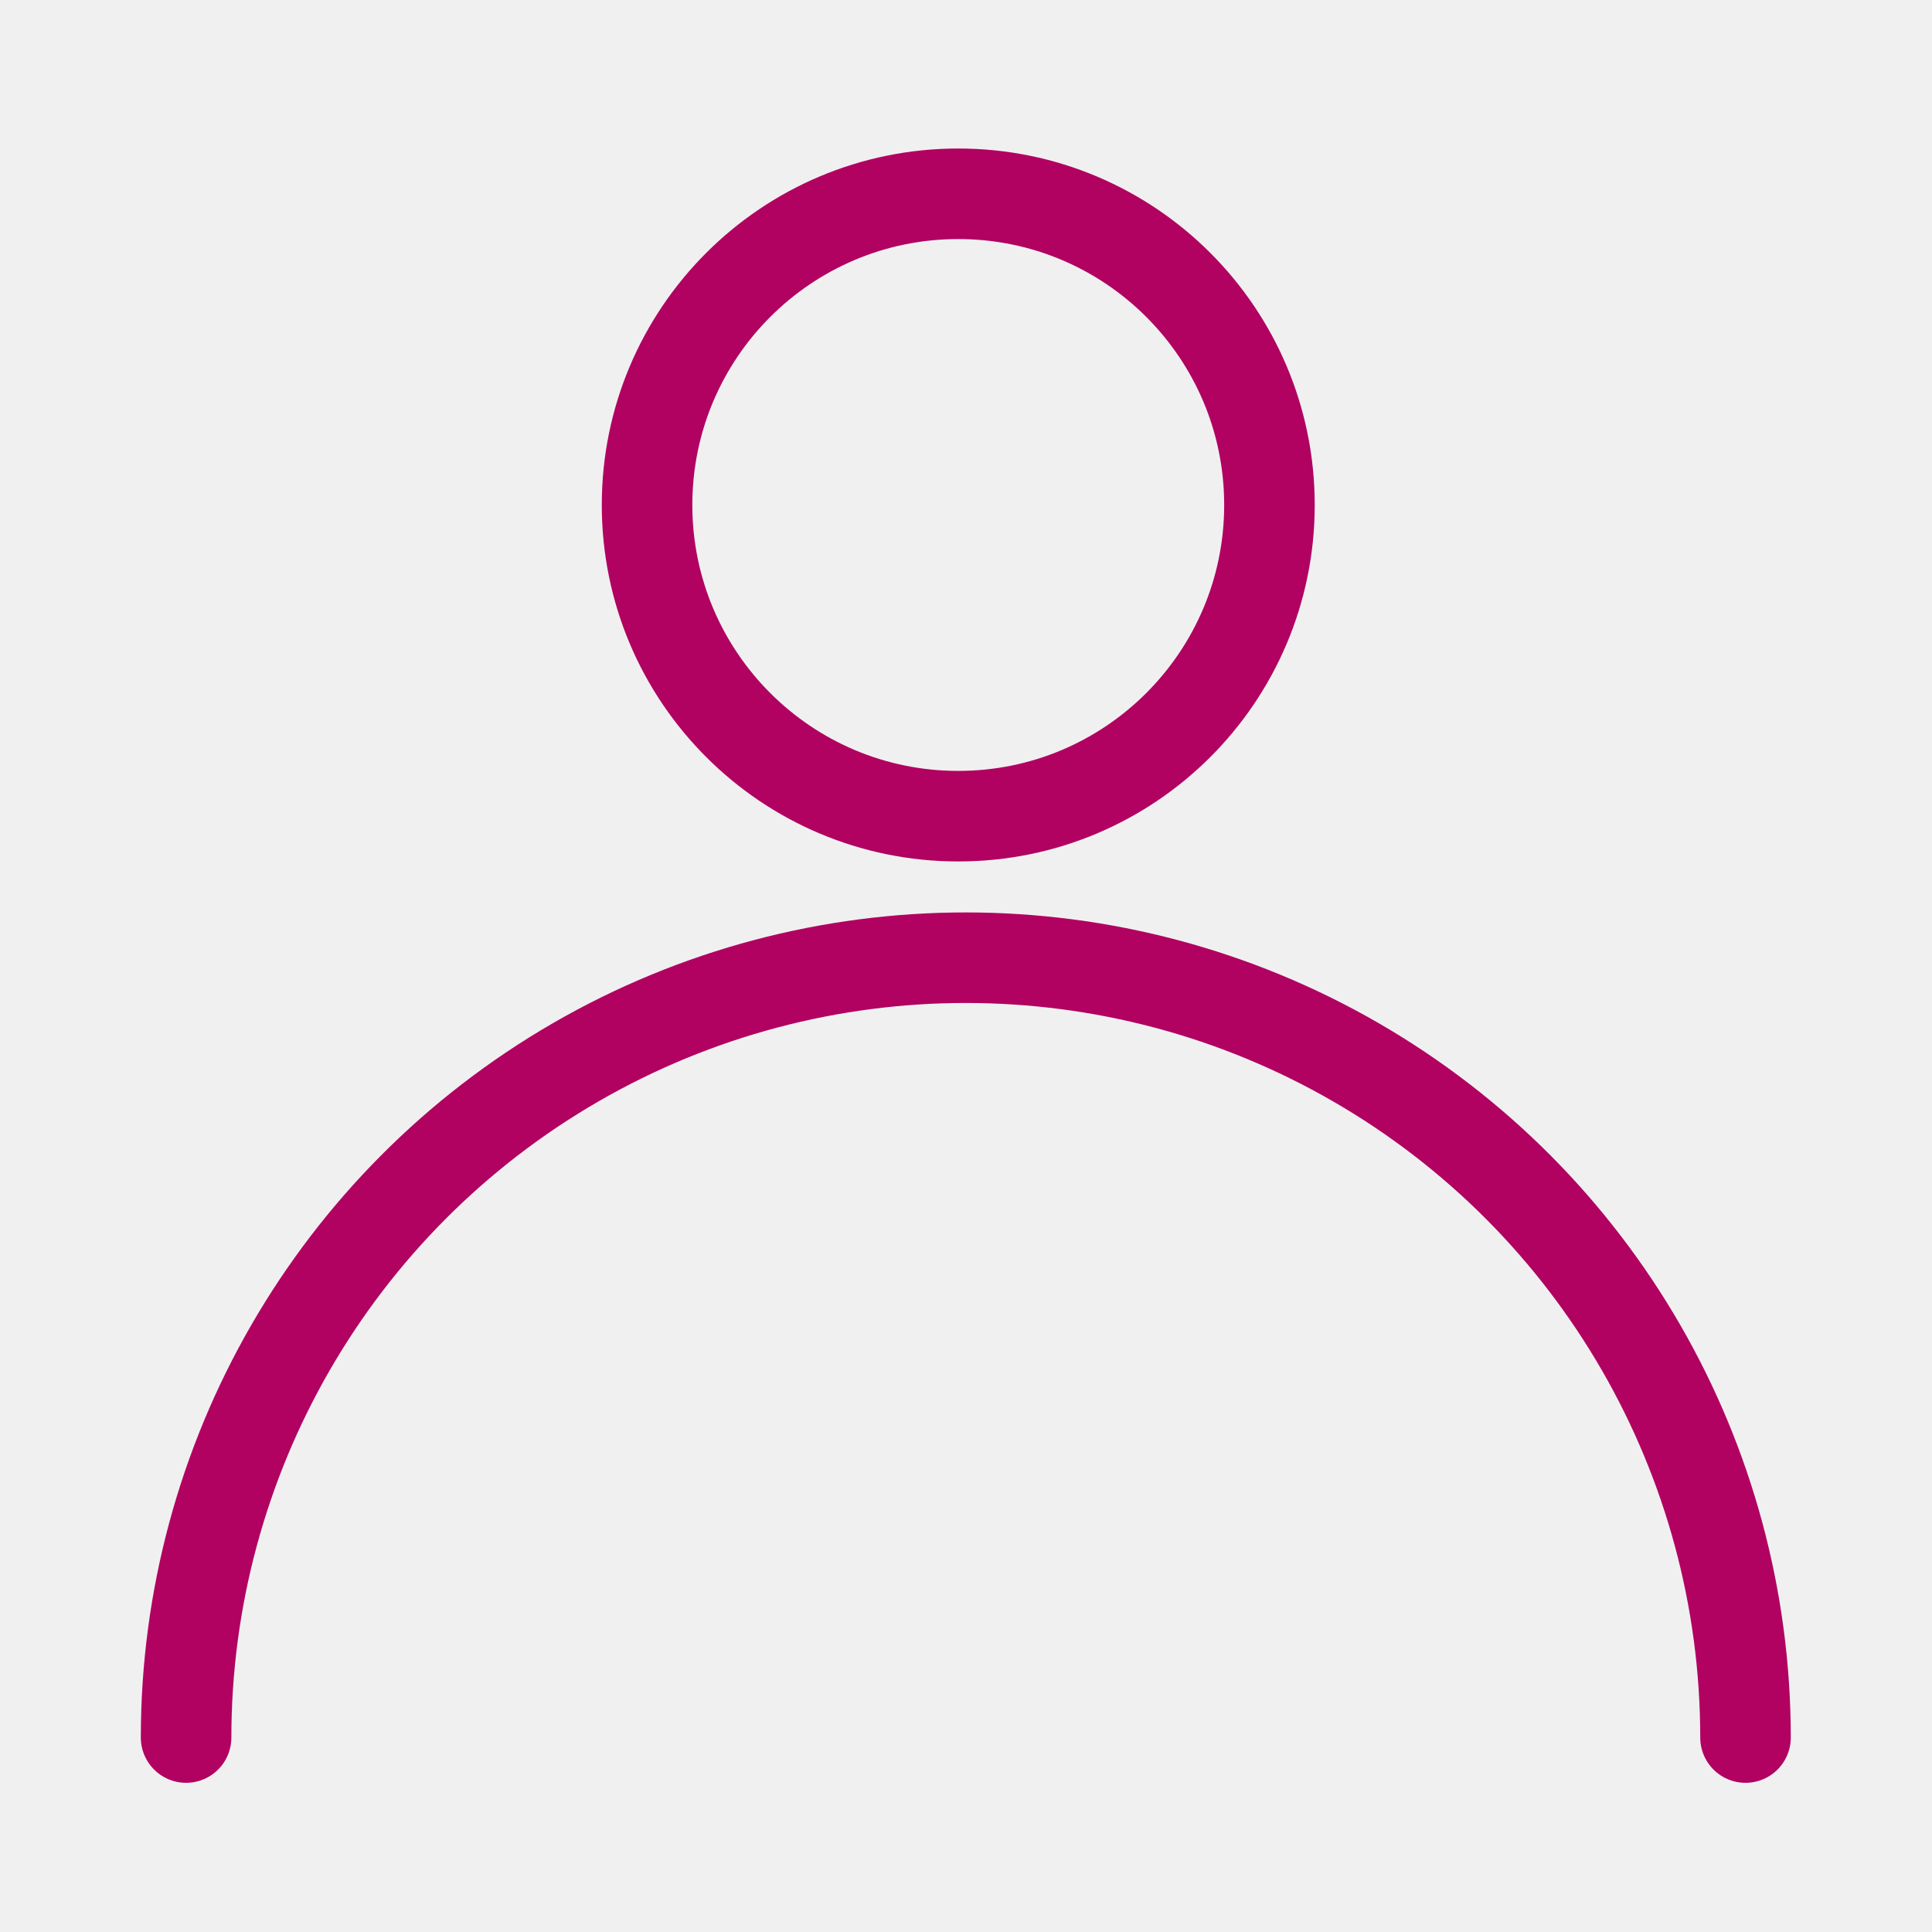
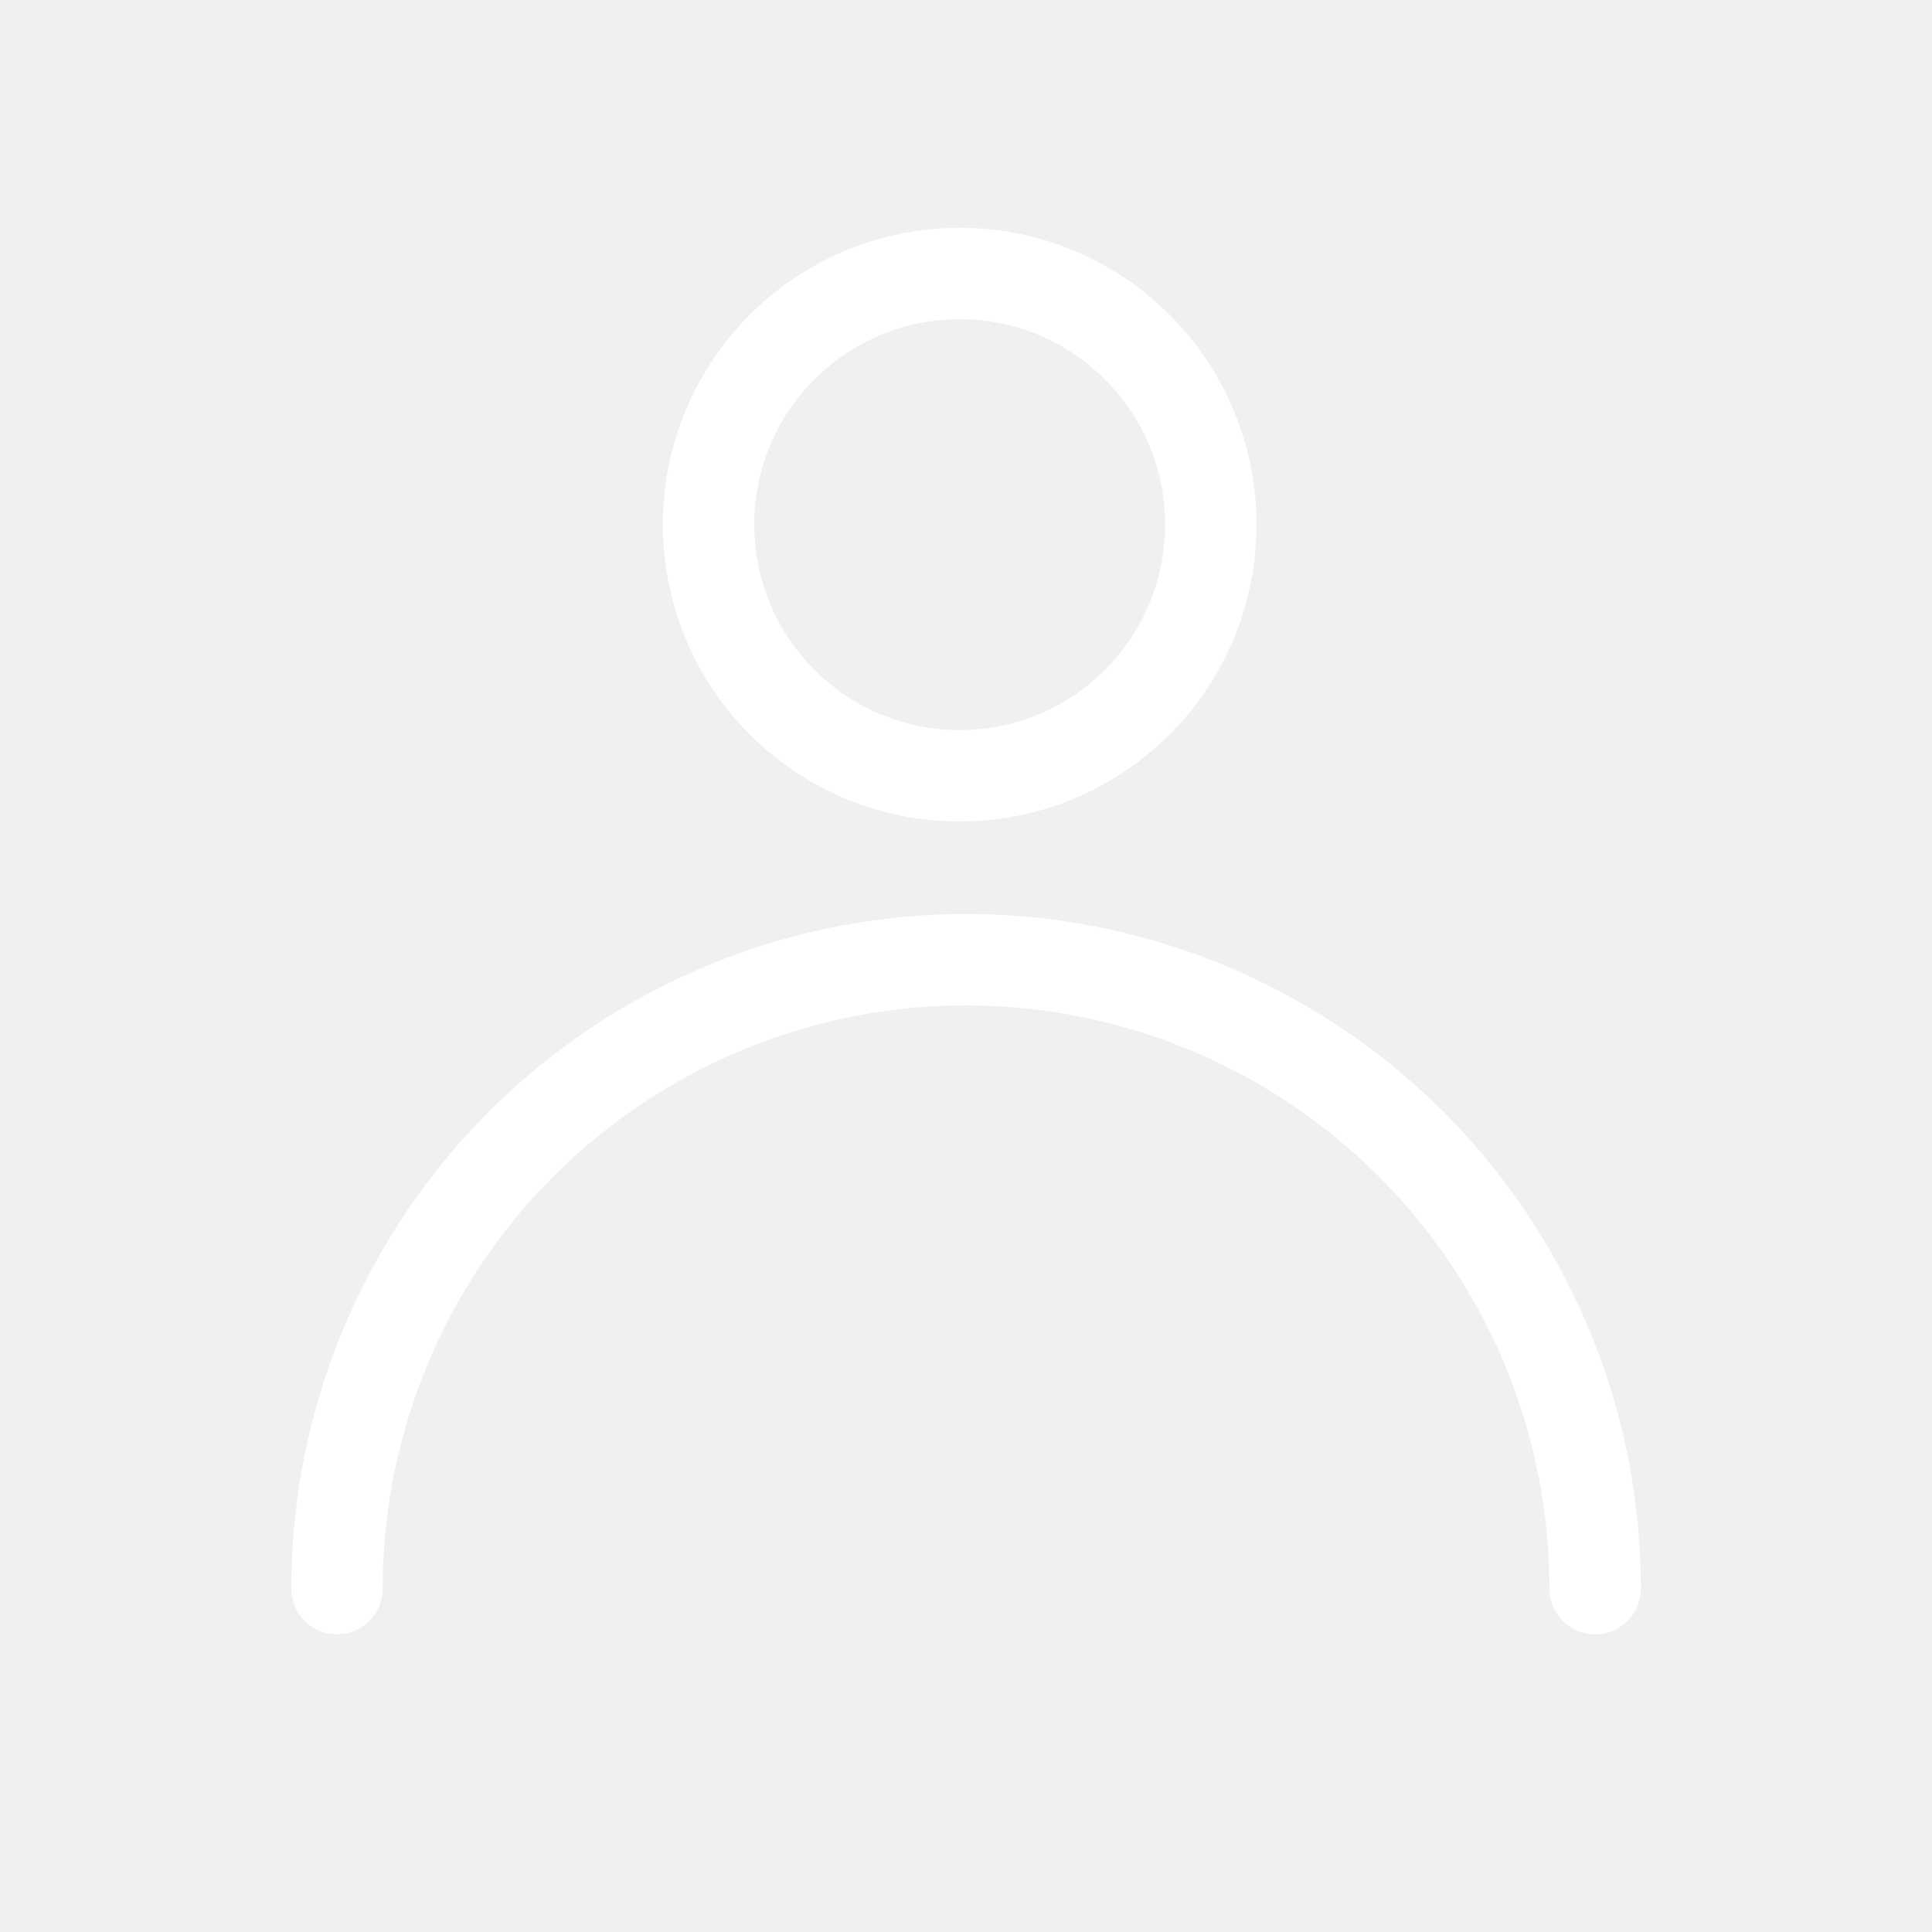
<svg xmlns="http://www.w3.org/2000/svg" width="32" height="32" viewBox="0 0 8.467 8.467" version="1.1" id="svg24">
  <defs id="defs18" />
  <g id="layer1" transform="translate(0,-288.5333)">
-     <g id="g1446" transform="matrix(1.247788,0,0,1.247788,0.4312416,-71.19323)">
-       <circle r="1.093" cy="290.065" cx="3.02" id="path1427" style="opacity:1;fill:none;fill-opacity:1;stroke:#b10161;stroke-width:0.318;stroke-linecap:round;stroke-linejoin:round;stroke-miterlimit:4;stroke-dasharray:none;stroke-dashoffset:0;stroke-opacity:1" />
-       <path transform="scale(-1)" d="m -0.308,-294.394 a 2.739,2.739 0 0 1 -1.369,2.372 2.739,2.739 0 0 1 -2.739,0 2.739,2.739 0 0 1 -1.369,-2.372" id="path1427-3" style="opacity:1;fill:none;fill-opacity:1;stroke:#b10161;stroke-width:0.318;stroke-linecap:round;stroke-linejoin:round;stroke-miterlimit:4;stroke-dasharray:none;stroke-dashoffset:0;stroke-opacity:1" />
+     <g id="g1446" transform="matrix(1.247788,0,0,1.247788,0.4312416,-71.19323)" style="stroke:#b3b3b3">
+       <circle r="0.882" cy="290.134" cx="3.025" id="path1427" style="opacity:1;fill:none;fill-opacity:1;stroke:#ffffff;stroke-width:0.321;stroke-linecap:round;stroke-linejoin:round;stroke-miterlimit:4;stroke-dasharray:none;stroke-dashoffset:0;stroke-opacity:1" />
+       <path transform="scale(-1)" d="m -0.838,-293.871 a 2.209,2.209 0 0 1 -1.105,1.913 2.209,2.209 0 0 1 -2.209,0 2.209,2.209 0 0 1 -1.105,-1.913" id="path1427-3" style="opacity:1;fill:none;fill-opacity:1;stroke:#ffffff;stroke-width:0.321;stroke-linecap:round;stroke-linejoin:round;stroke-miterlimit:4;stroke-dasharray:none;stroke-dashoffset:0;stroke-opacity:1" />
    </g>
  </g>
</svg>
